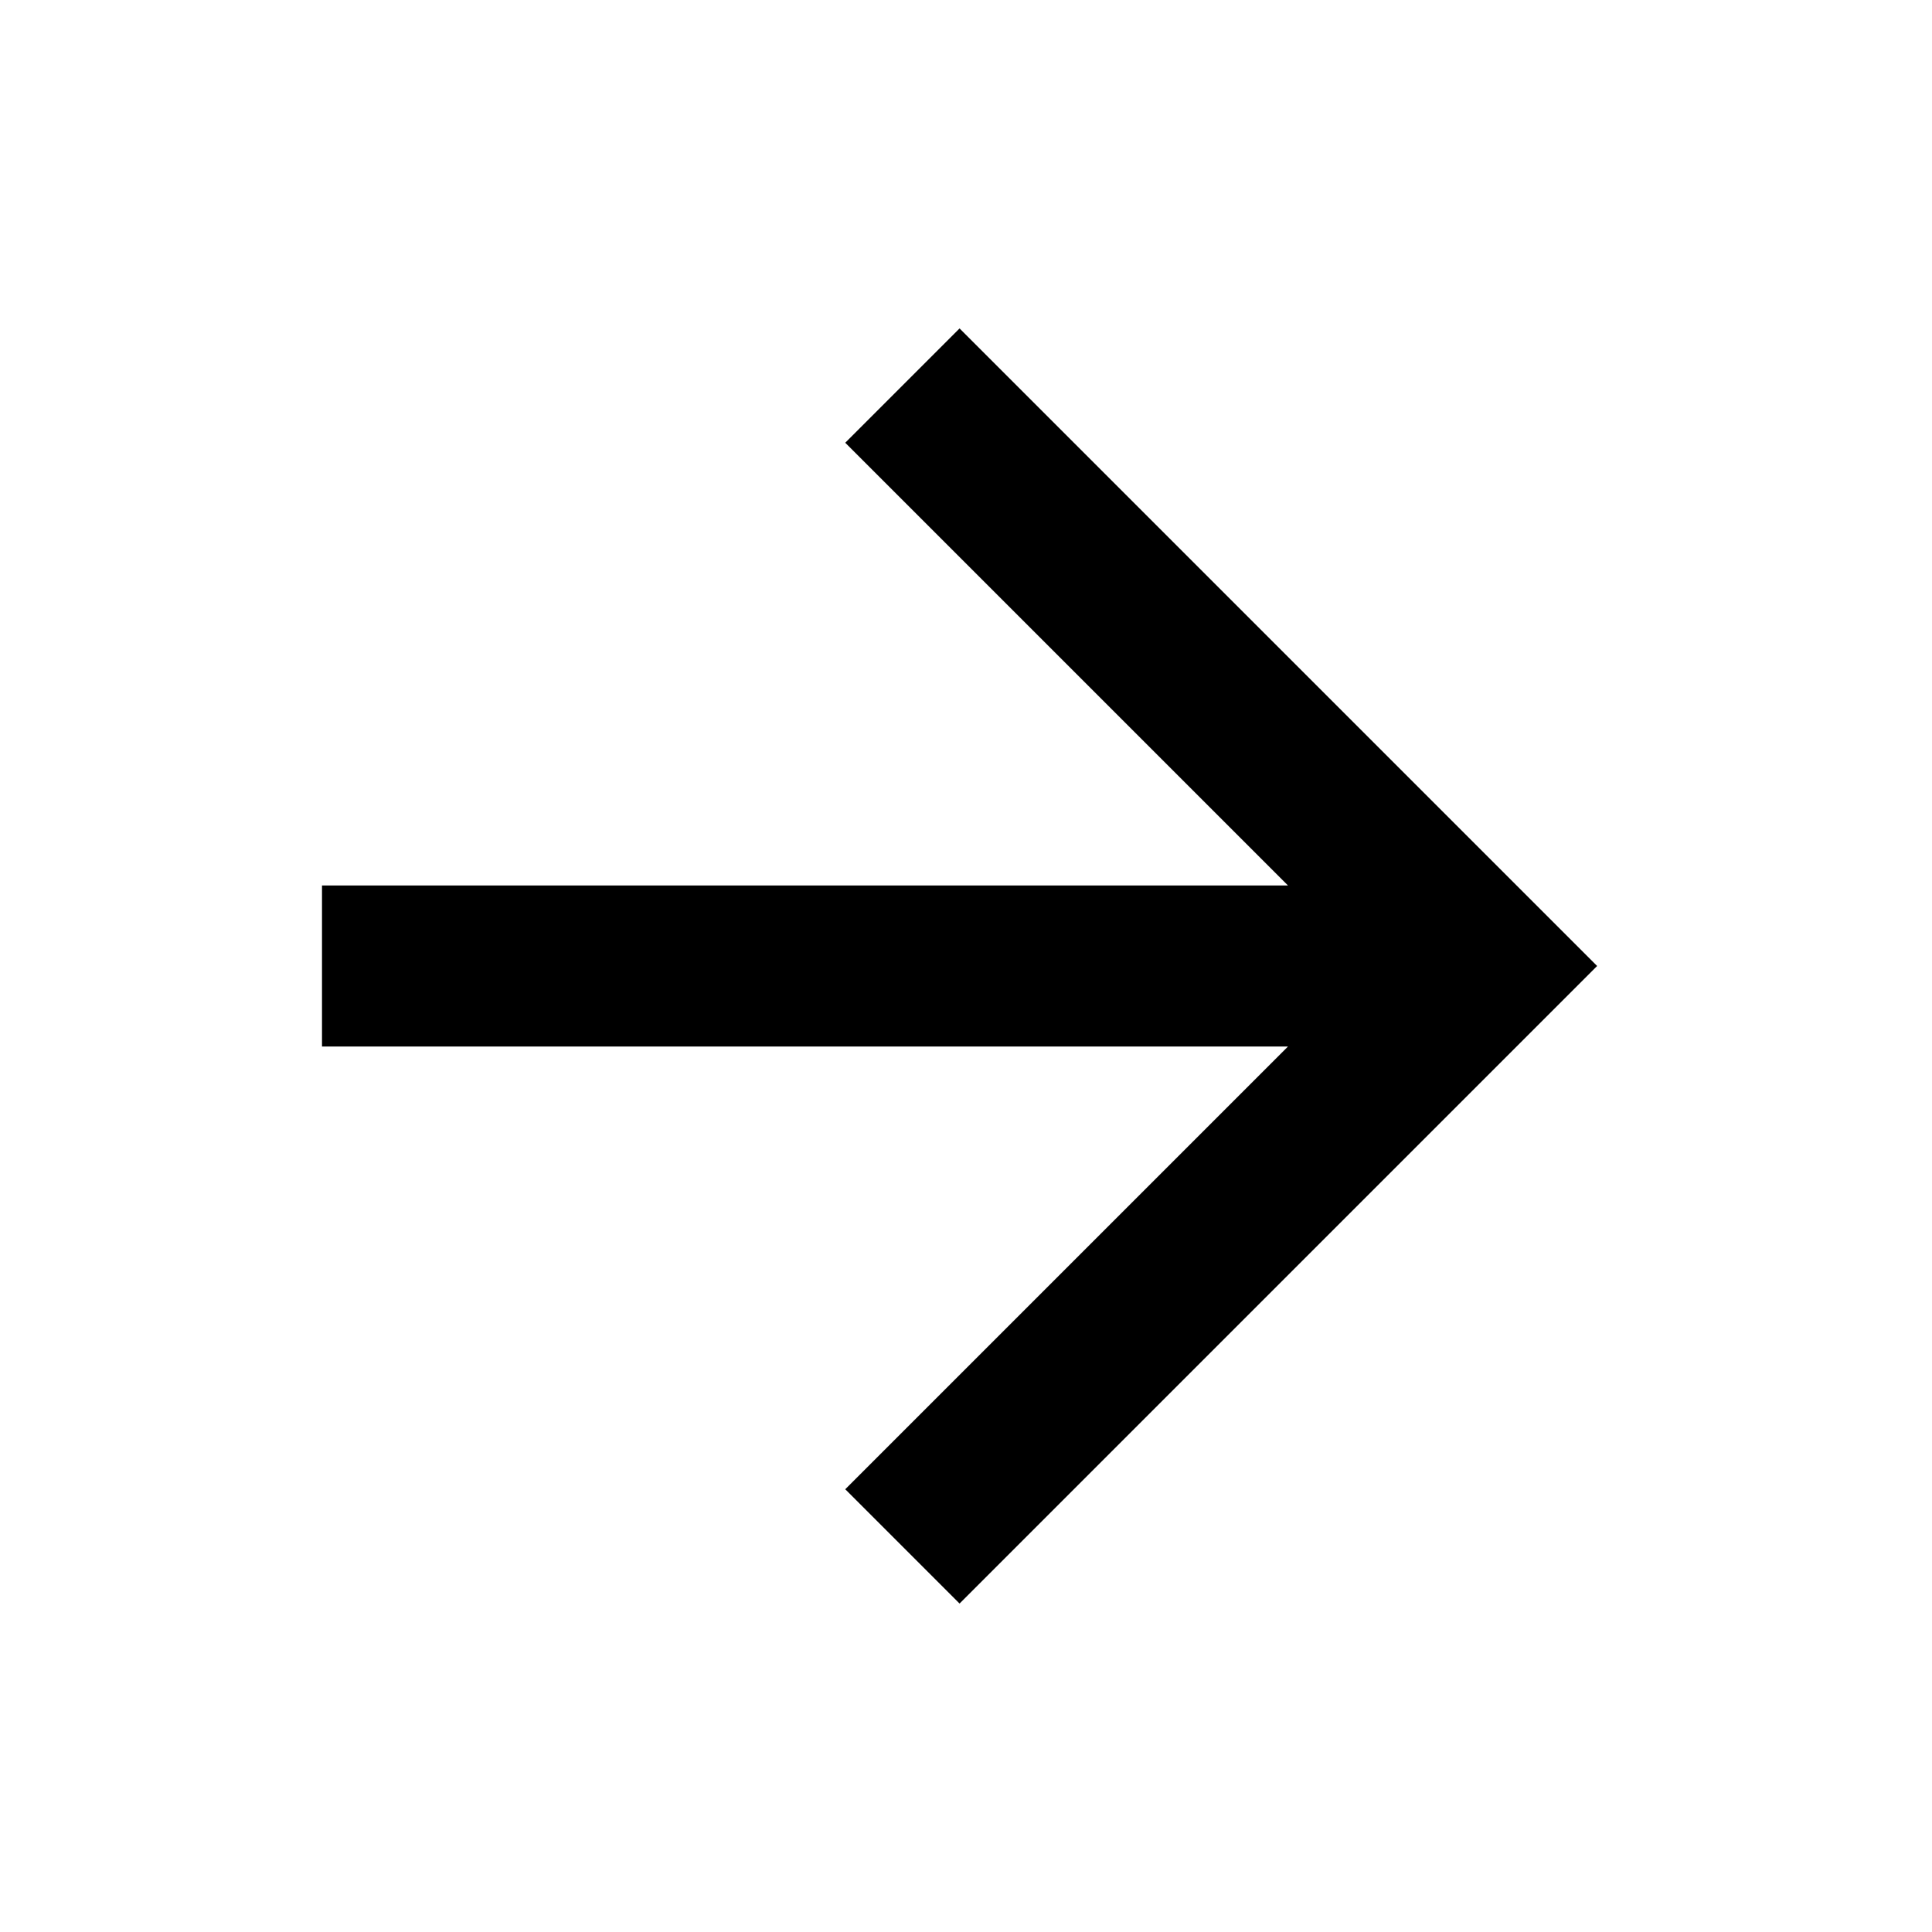
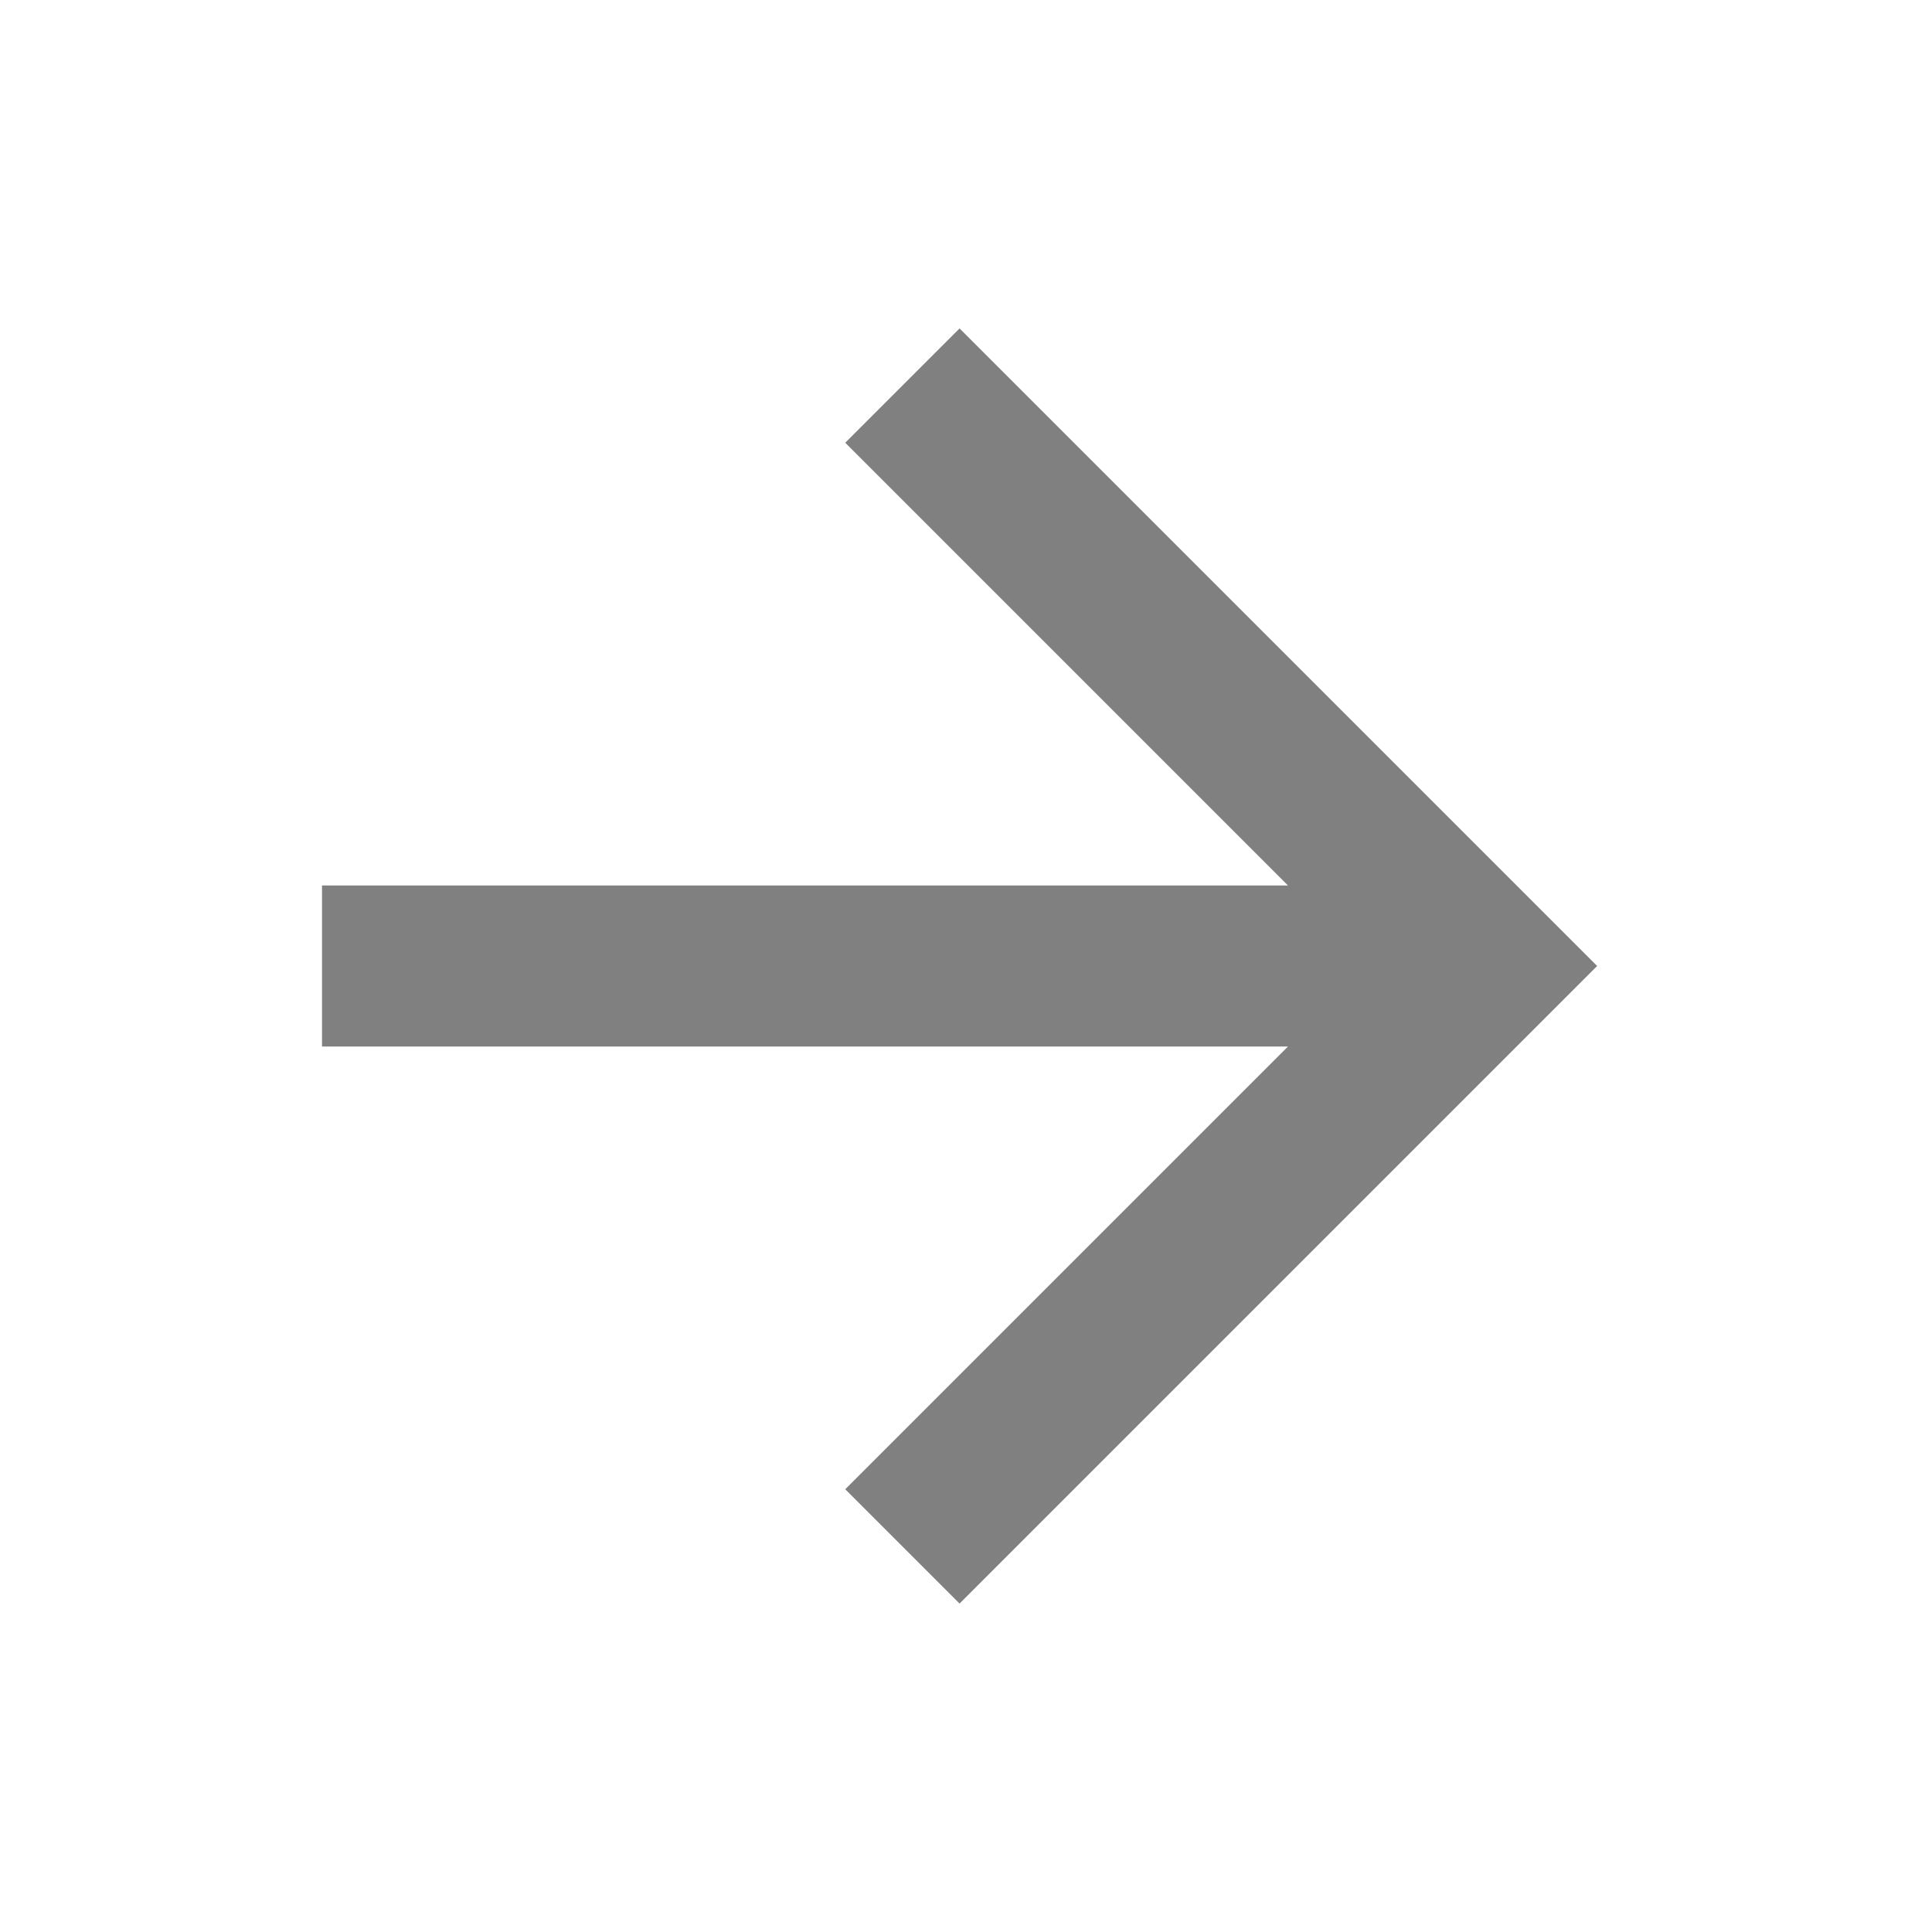
- <svg xmlns="http://www.w3.org/2000/svg" width="24" height="24" viewBox="0 0 24 24" fill="currentColor">
-   <path d="M4 11V13H16L10.5 18.5L11.92 19.92L19.84 12L11.92 4.08L10.5 5.5L16 11H4Z" fill="currentColor" />
+ <svg xmlns="http://www.w3.org/2000/svg" width="24" height="24" viewBox="0 0 24 24" fill="gray">
+   <path d="M4 11V13H16L10.5 18.5L11.92 19.92L19.84 12L11.92 4.08L10.5 5.5L16 11H4Z" fill="gray" />
</svg>
